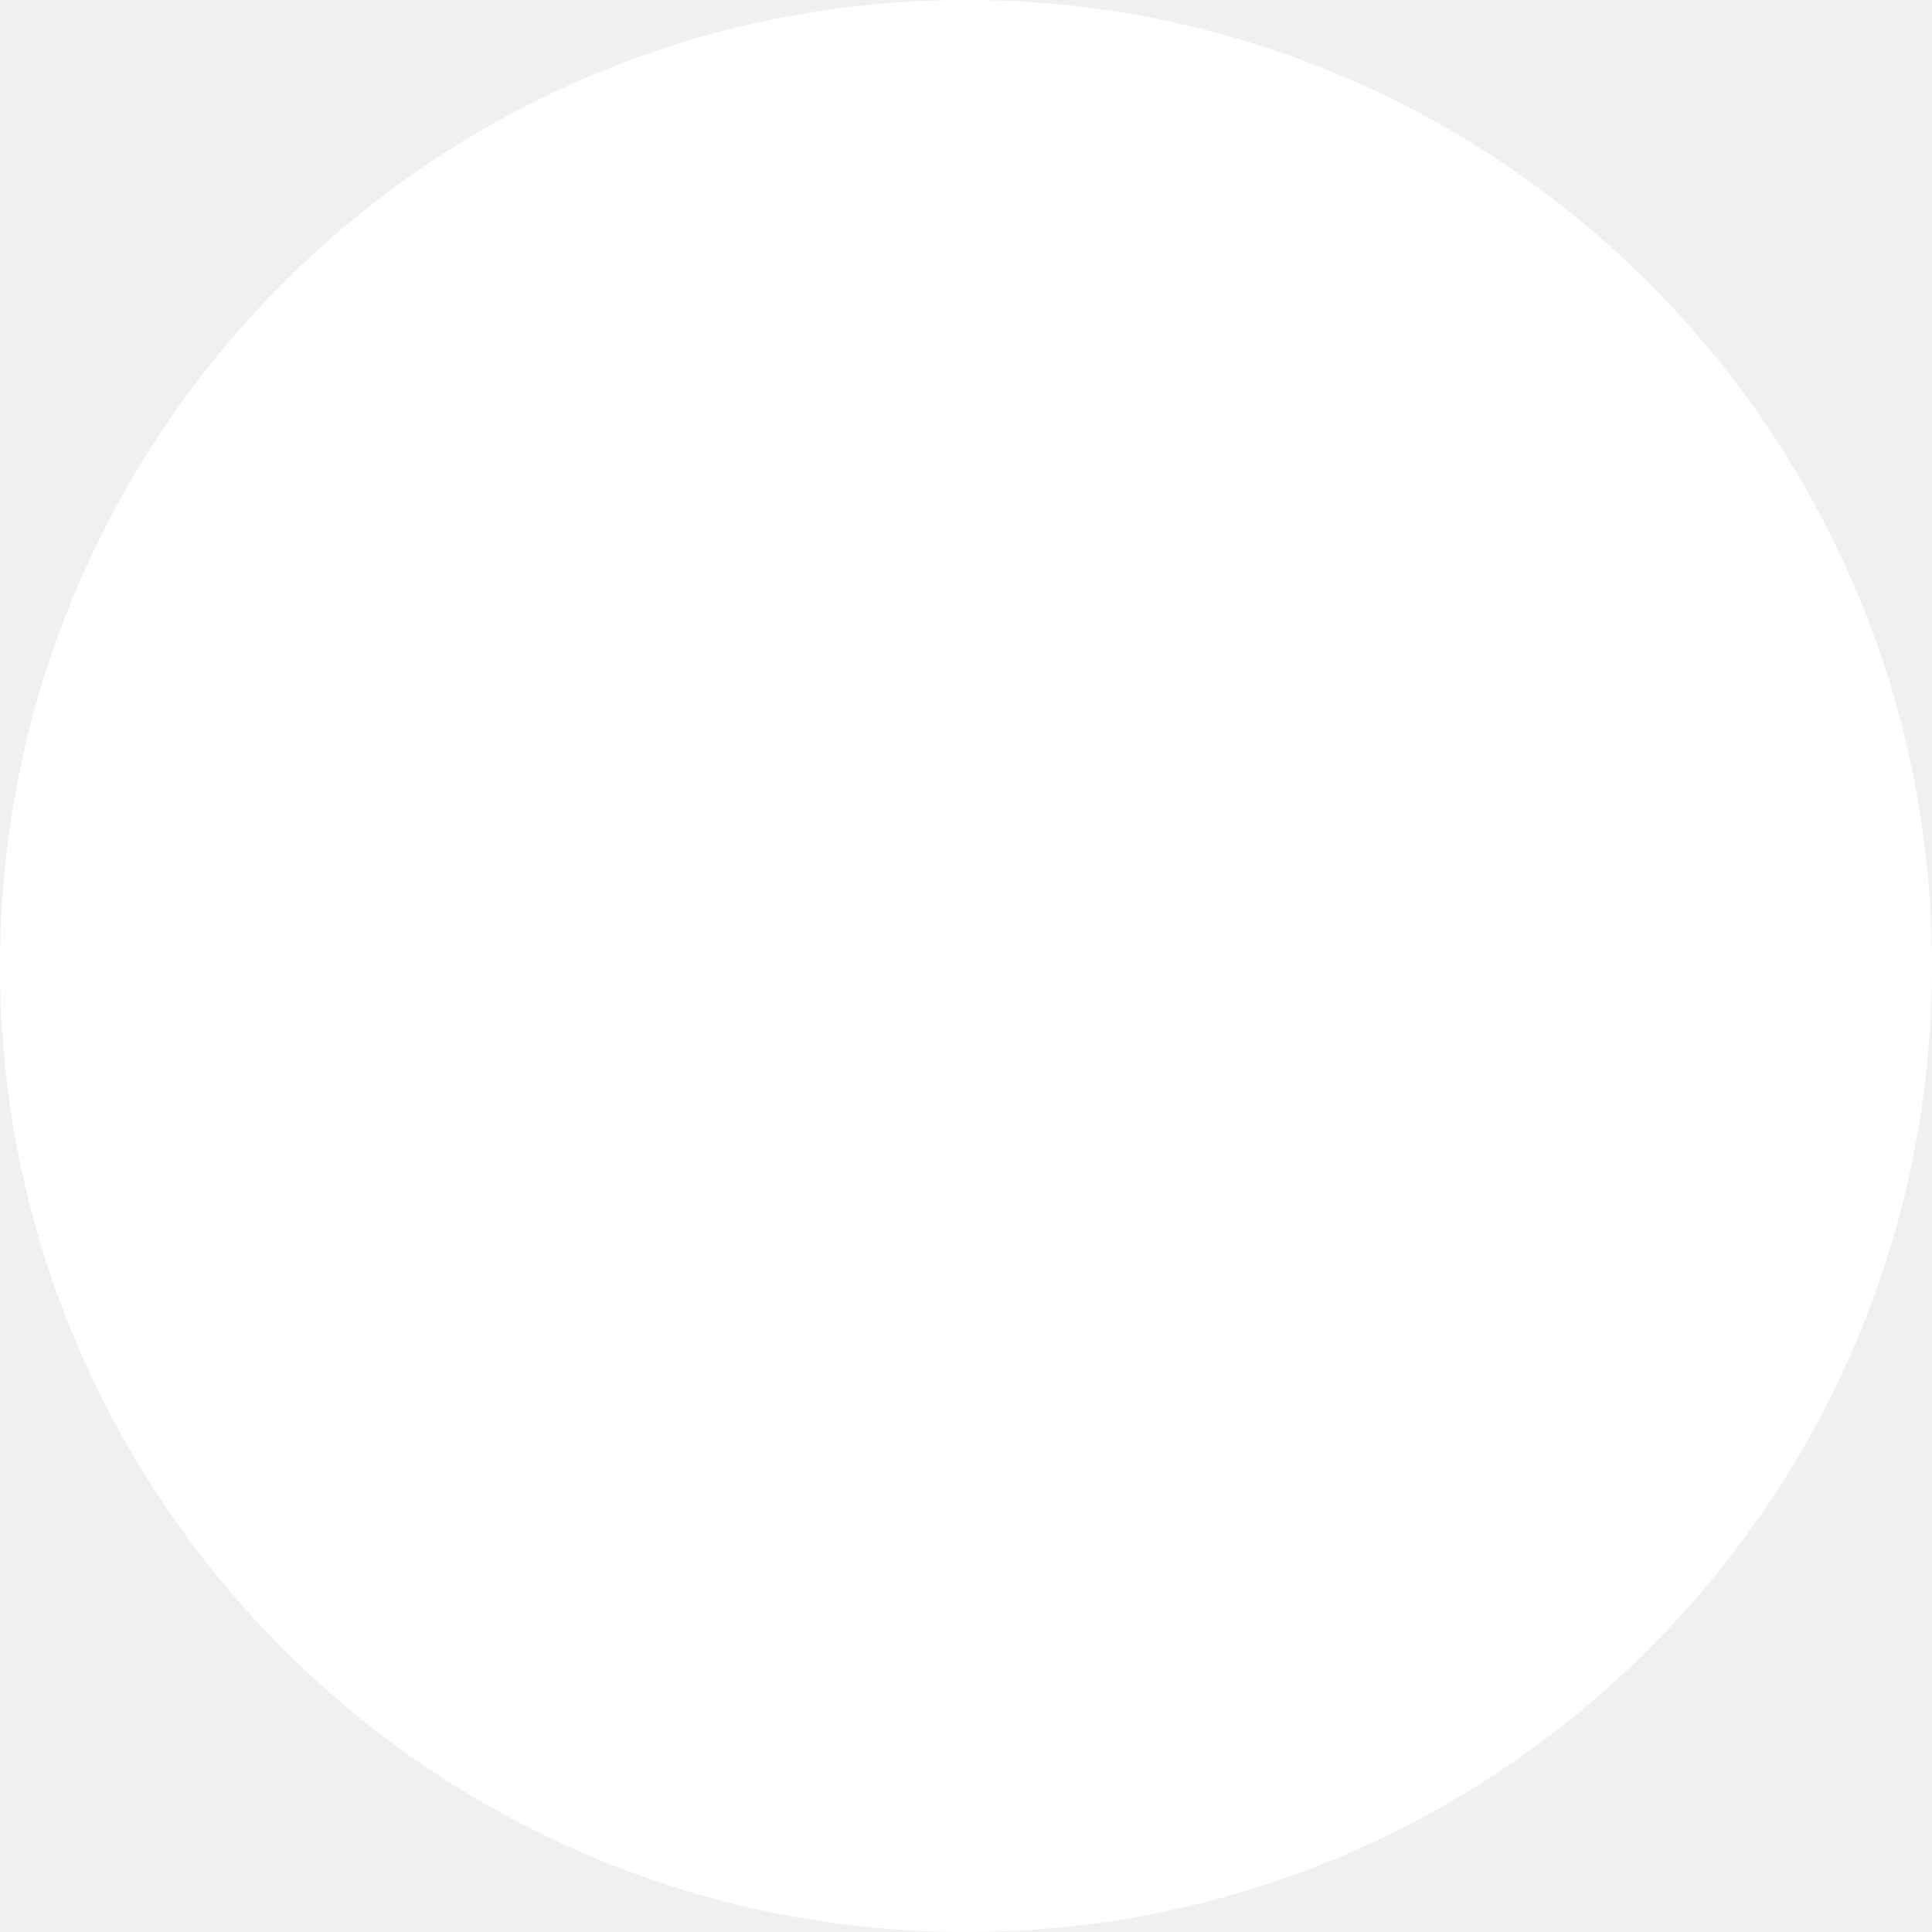
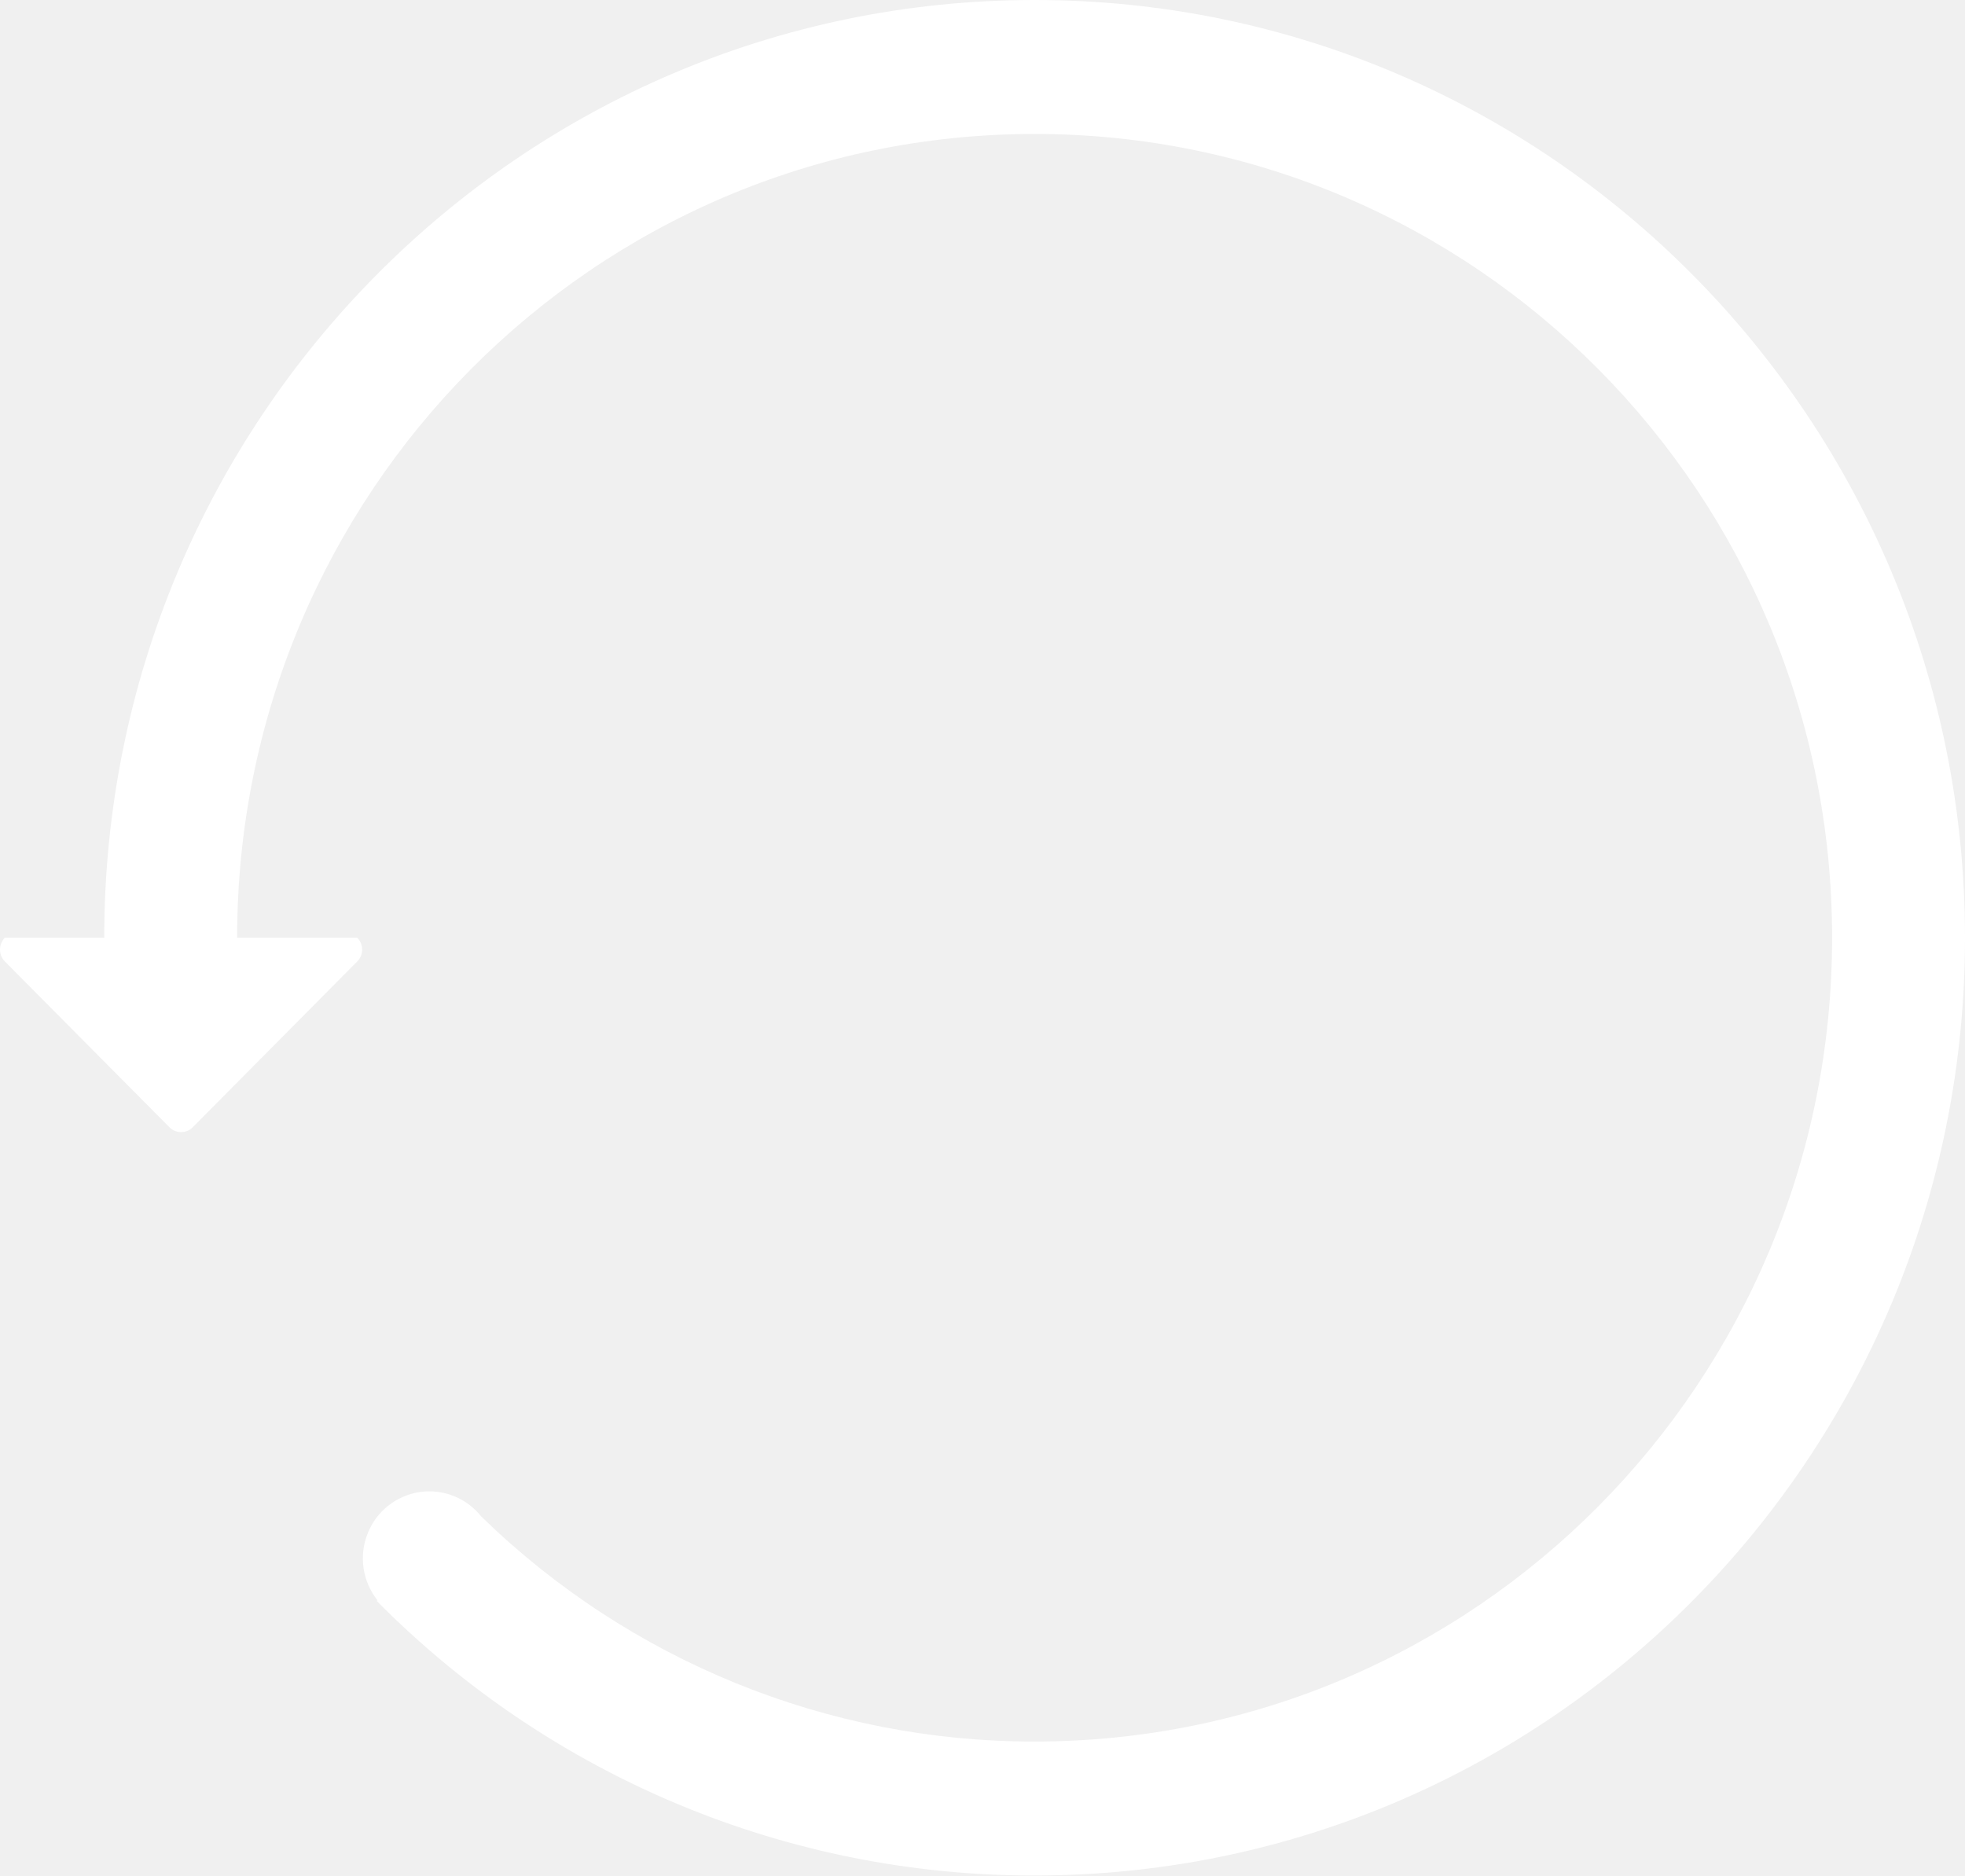
- <svg xmlns="http://www.w3.org/2000/svg" version="1.1" width="1px" height="1px">
-   <g transform="matrix(1 0 0 1 -1051 -94 )">
-     <path d="M 0 0.5  C 0 0.776  0.224 1  0.5 1  C 0.776 1  1 0.776  1 0.5  C 1 0.224  0.776 0  0.5 0  C 0.224 0  0 0.224  0 0.5  Z " fill-rule="nonzero" fill="#ffffff" stroke="none" transform="matrix(1 0 0 1 1051 94 )" />
+ <svg xmlns="http://www.w3.org/2000/svg" version="1.1" width="22px" height="21px">
+   <g transform="matrix(1 0 0 1 -1239 -84 )">
+     <path d="M 22 10.5  C 22 4.701  17.336 0  11.584 0  C 5.831 0  1.167 4.701  1.167 10.5  C 1.167 10.5  0.054 10.5  0.054 10.5  C -0.018 10.573  -0.018 10.692  0.054 10.765  C 0.054 10.765  1.896 12.621  1.896 12.621  C 1.931 12.657  1.978 12.676  2.027 12.676  C 2.077 12.676  2.124 12.657  2.159 12.621  C 2.159 12.621  4 10.765  4 10.765  C 4.073 10.692  4.073 10.573  4 10.5  C 4 10.5  2.655 10.5  2.655 10.5  C 2.655 5.529  6.653 1.5  11.584 1.5  C 16.515 1.5  20.512 5.529  20.512 10.5  C 20.512 15.471  16.515 19.5  11.584 19.5  C 9.272 19.503  7.05 18.599  5.388 16.98  C 5.222 16.771  4.958 16.667  4.695 16.707  C 4.432 16.748  4.21 16.926  4.114 17.176  C 4.017 17.426  4.059 17.708  4.226 17.918  C 4.226 17.918  4.218 17.926  4.218 17.926  C 6.169 19.898  8.82 21.004  11.584 21  C 17.336 21  22 16.299  22 10.5  Z " fill-rule="nonzero" fill="#ffffff" stroke="none" transform="matrix(1 0 0 1 1239 84 )" />
  </g>
</svg>
